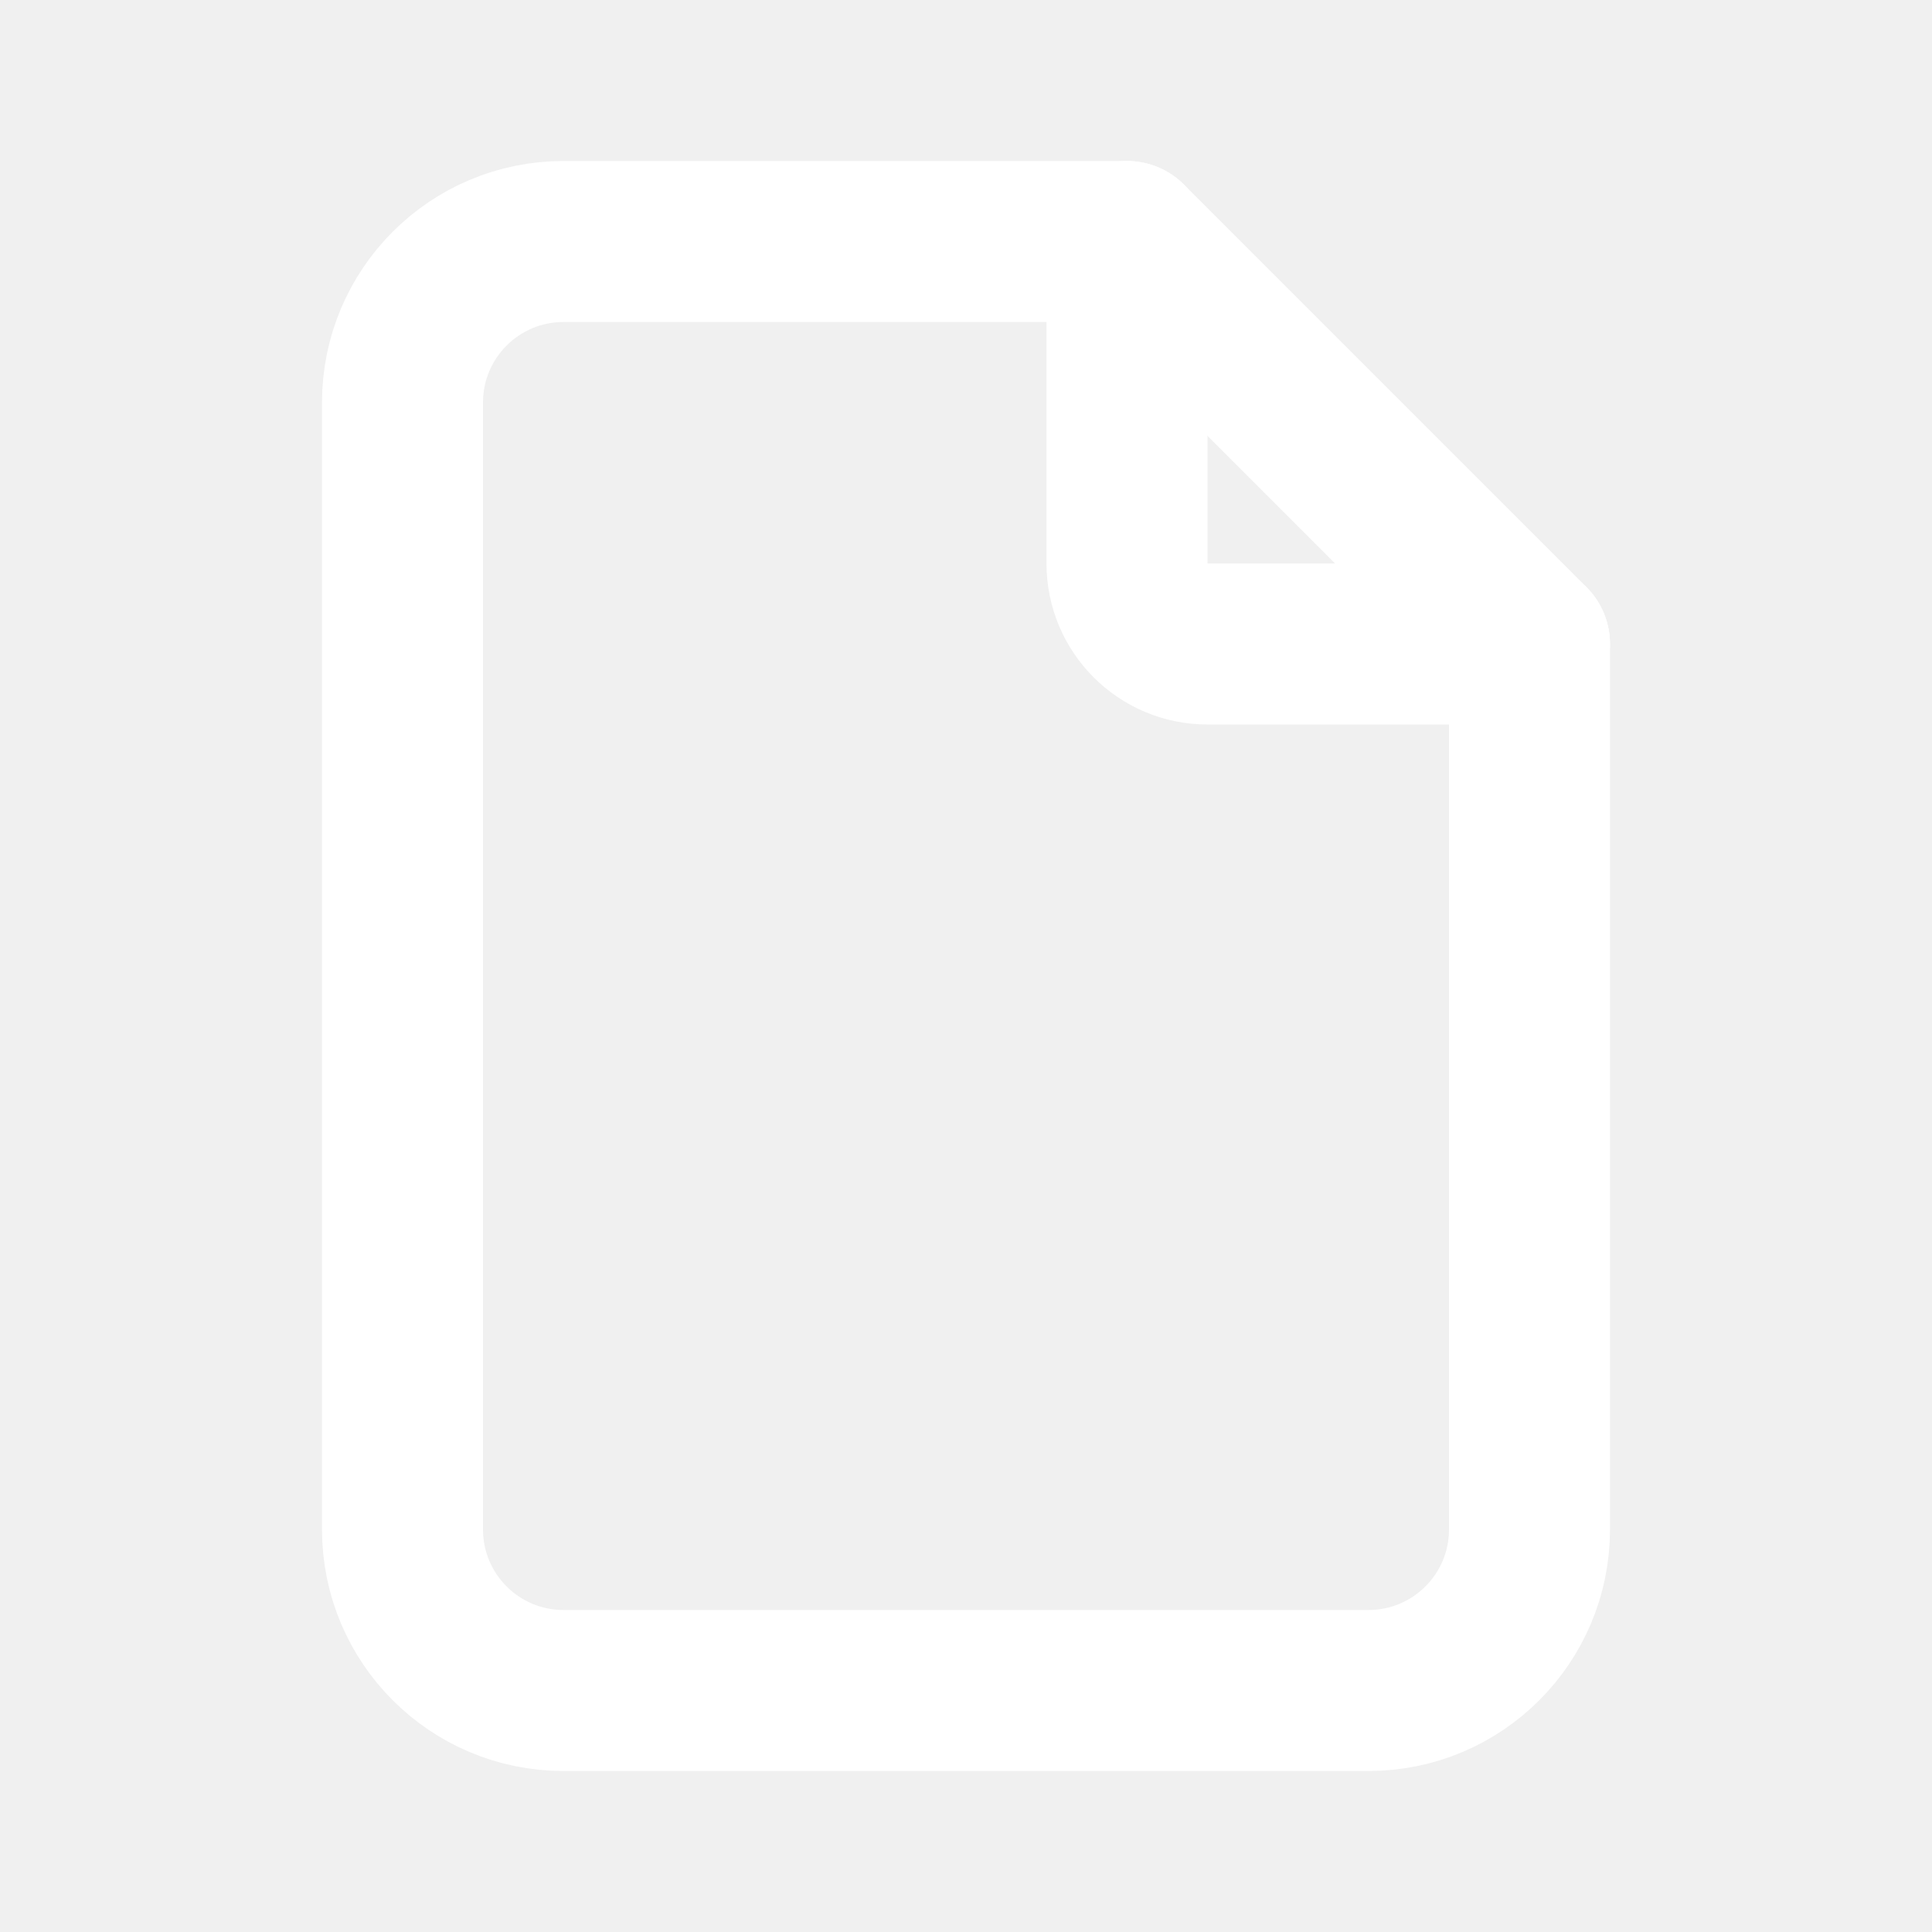
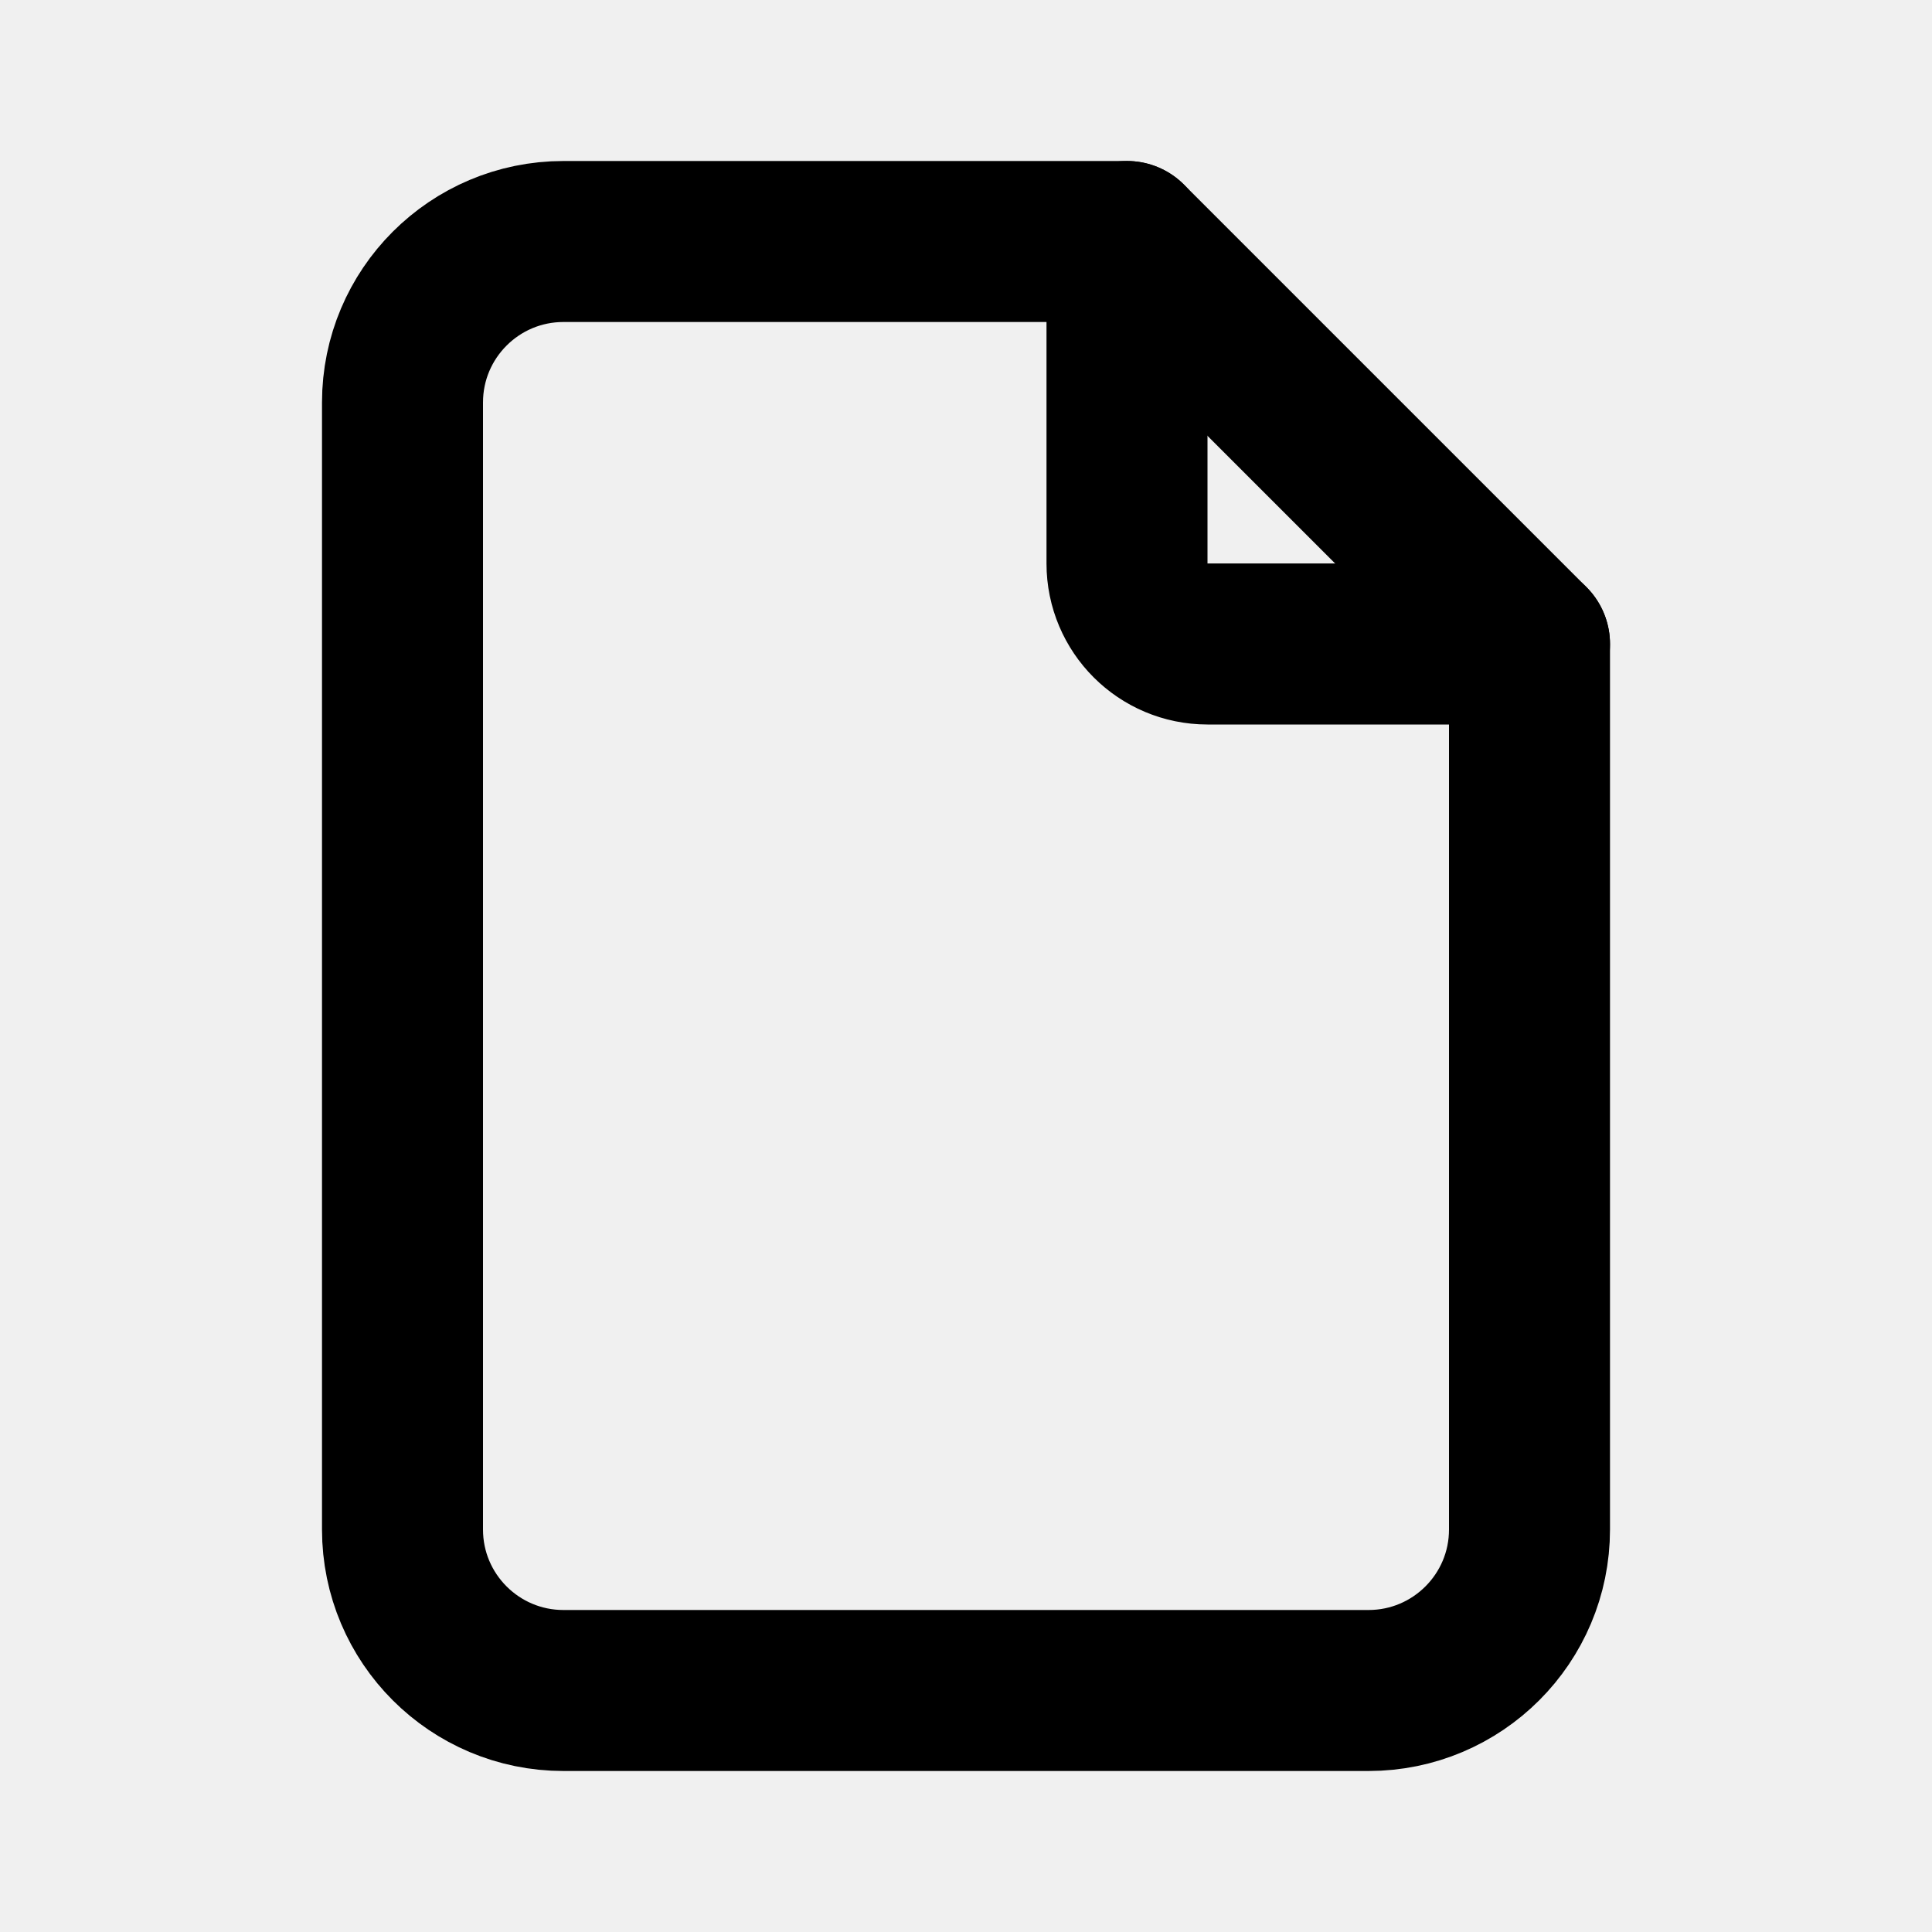
- <svg xmlns="http://www.w3.org/2000/svg" width="24" height="24" viewBox="0 0 24 24" fill="none" stroke="white" stroke-width="2" stroke-linecap="round" stroke-linejoin="round" class="icon icon-tabler icons-tabler-outline icon-tabler-file">
+ <svg xmlns="http://www.w3.org/2000/svg" width="24" height="24" viewBox="0 0 24 24" fill="none" stroke="black" stroke-width="2" stroke-linecap="round" stroke-linejoin="round" class="icon icon-tabler icons-tabler-outline icon-tabler-file">
  <path stroke="none" d="M0 0h24v24H0z" fill="none" />
  <path d="M14 3v4a1 1 0 0 0 1 1h4" />
  <path d="M17 21h-10a2 2 0 0 1 -2 -2v-14a2 2 0 0 1 2 -2h7l5 5v11a2 2 0 0 1 -2 2z" />
</svg>
